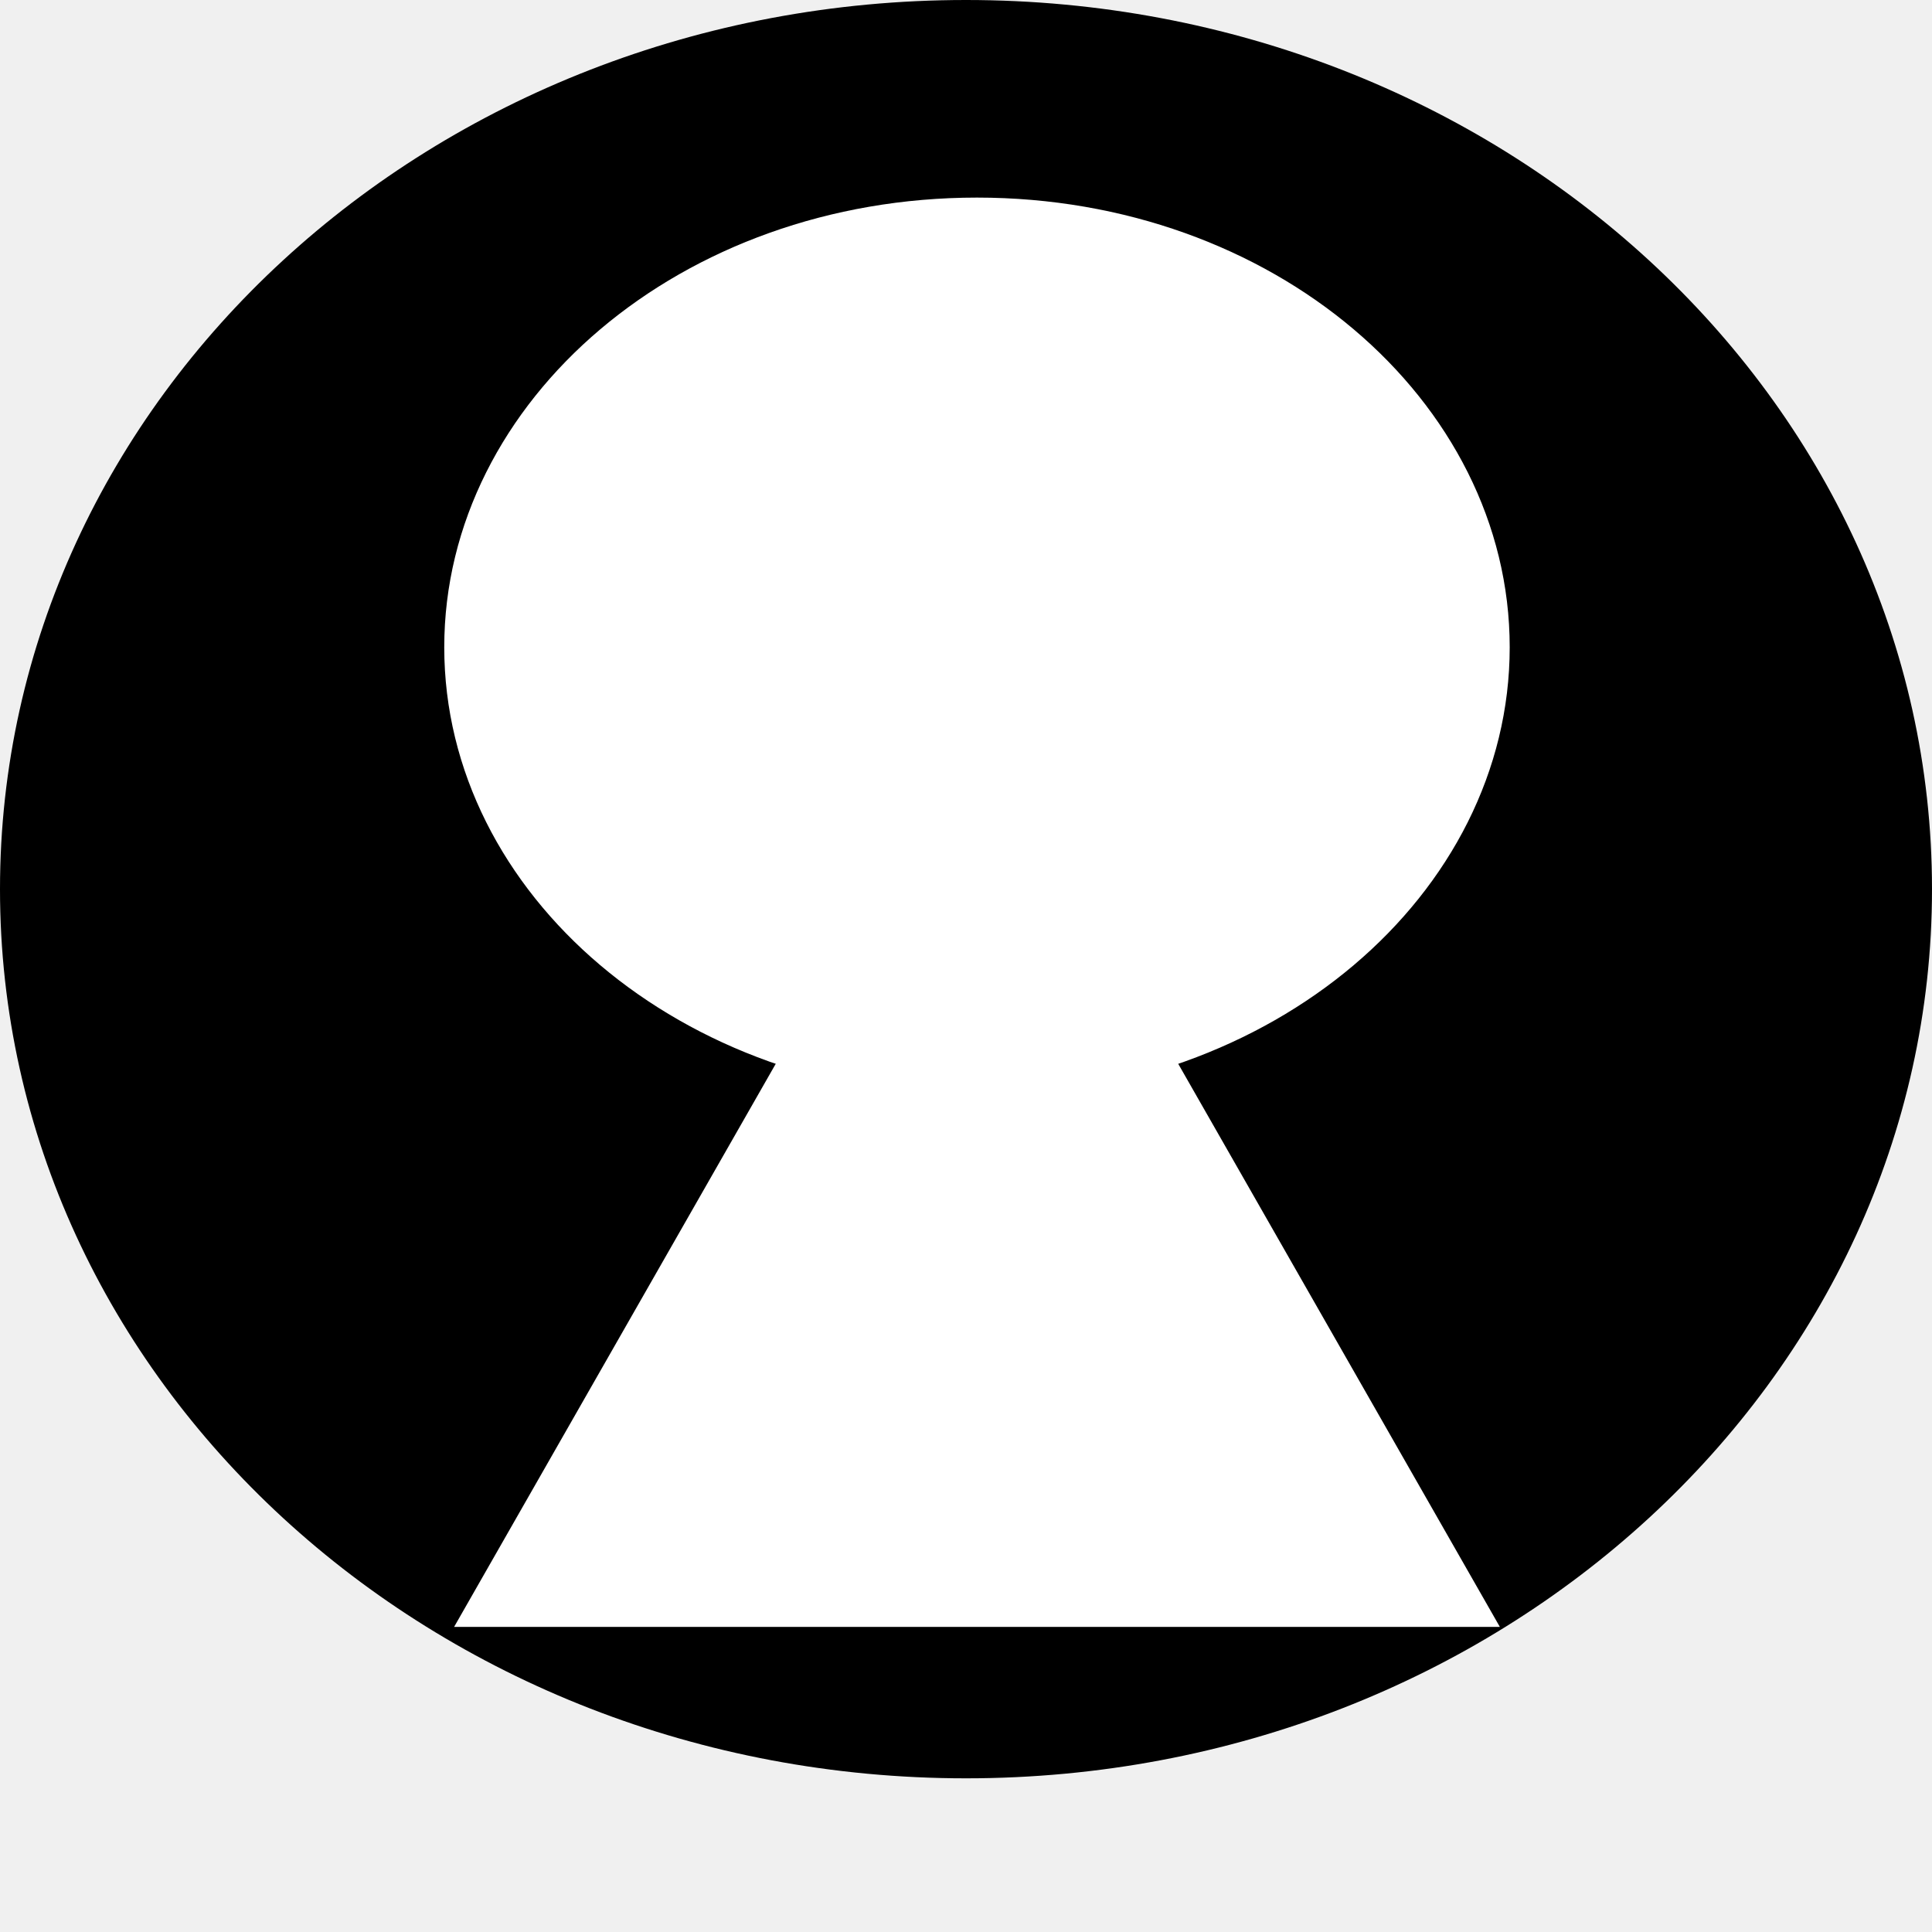
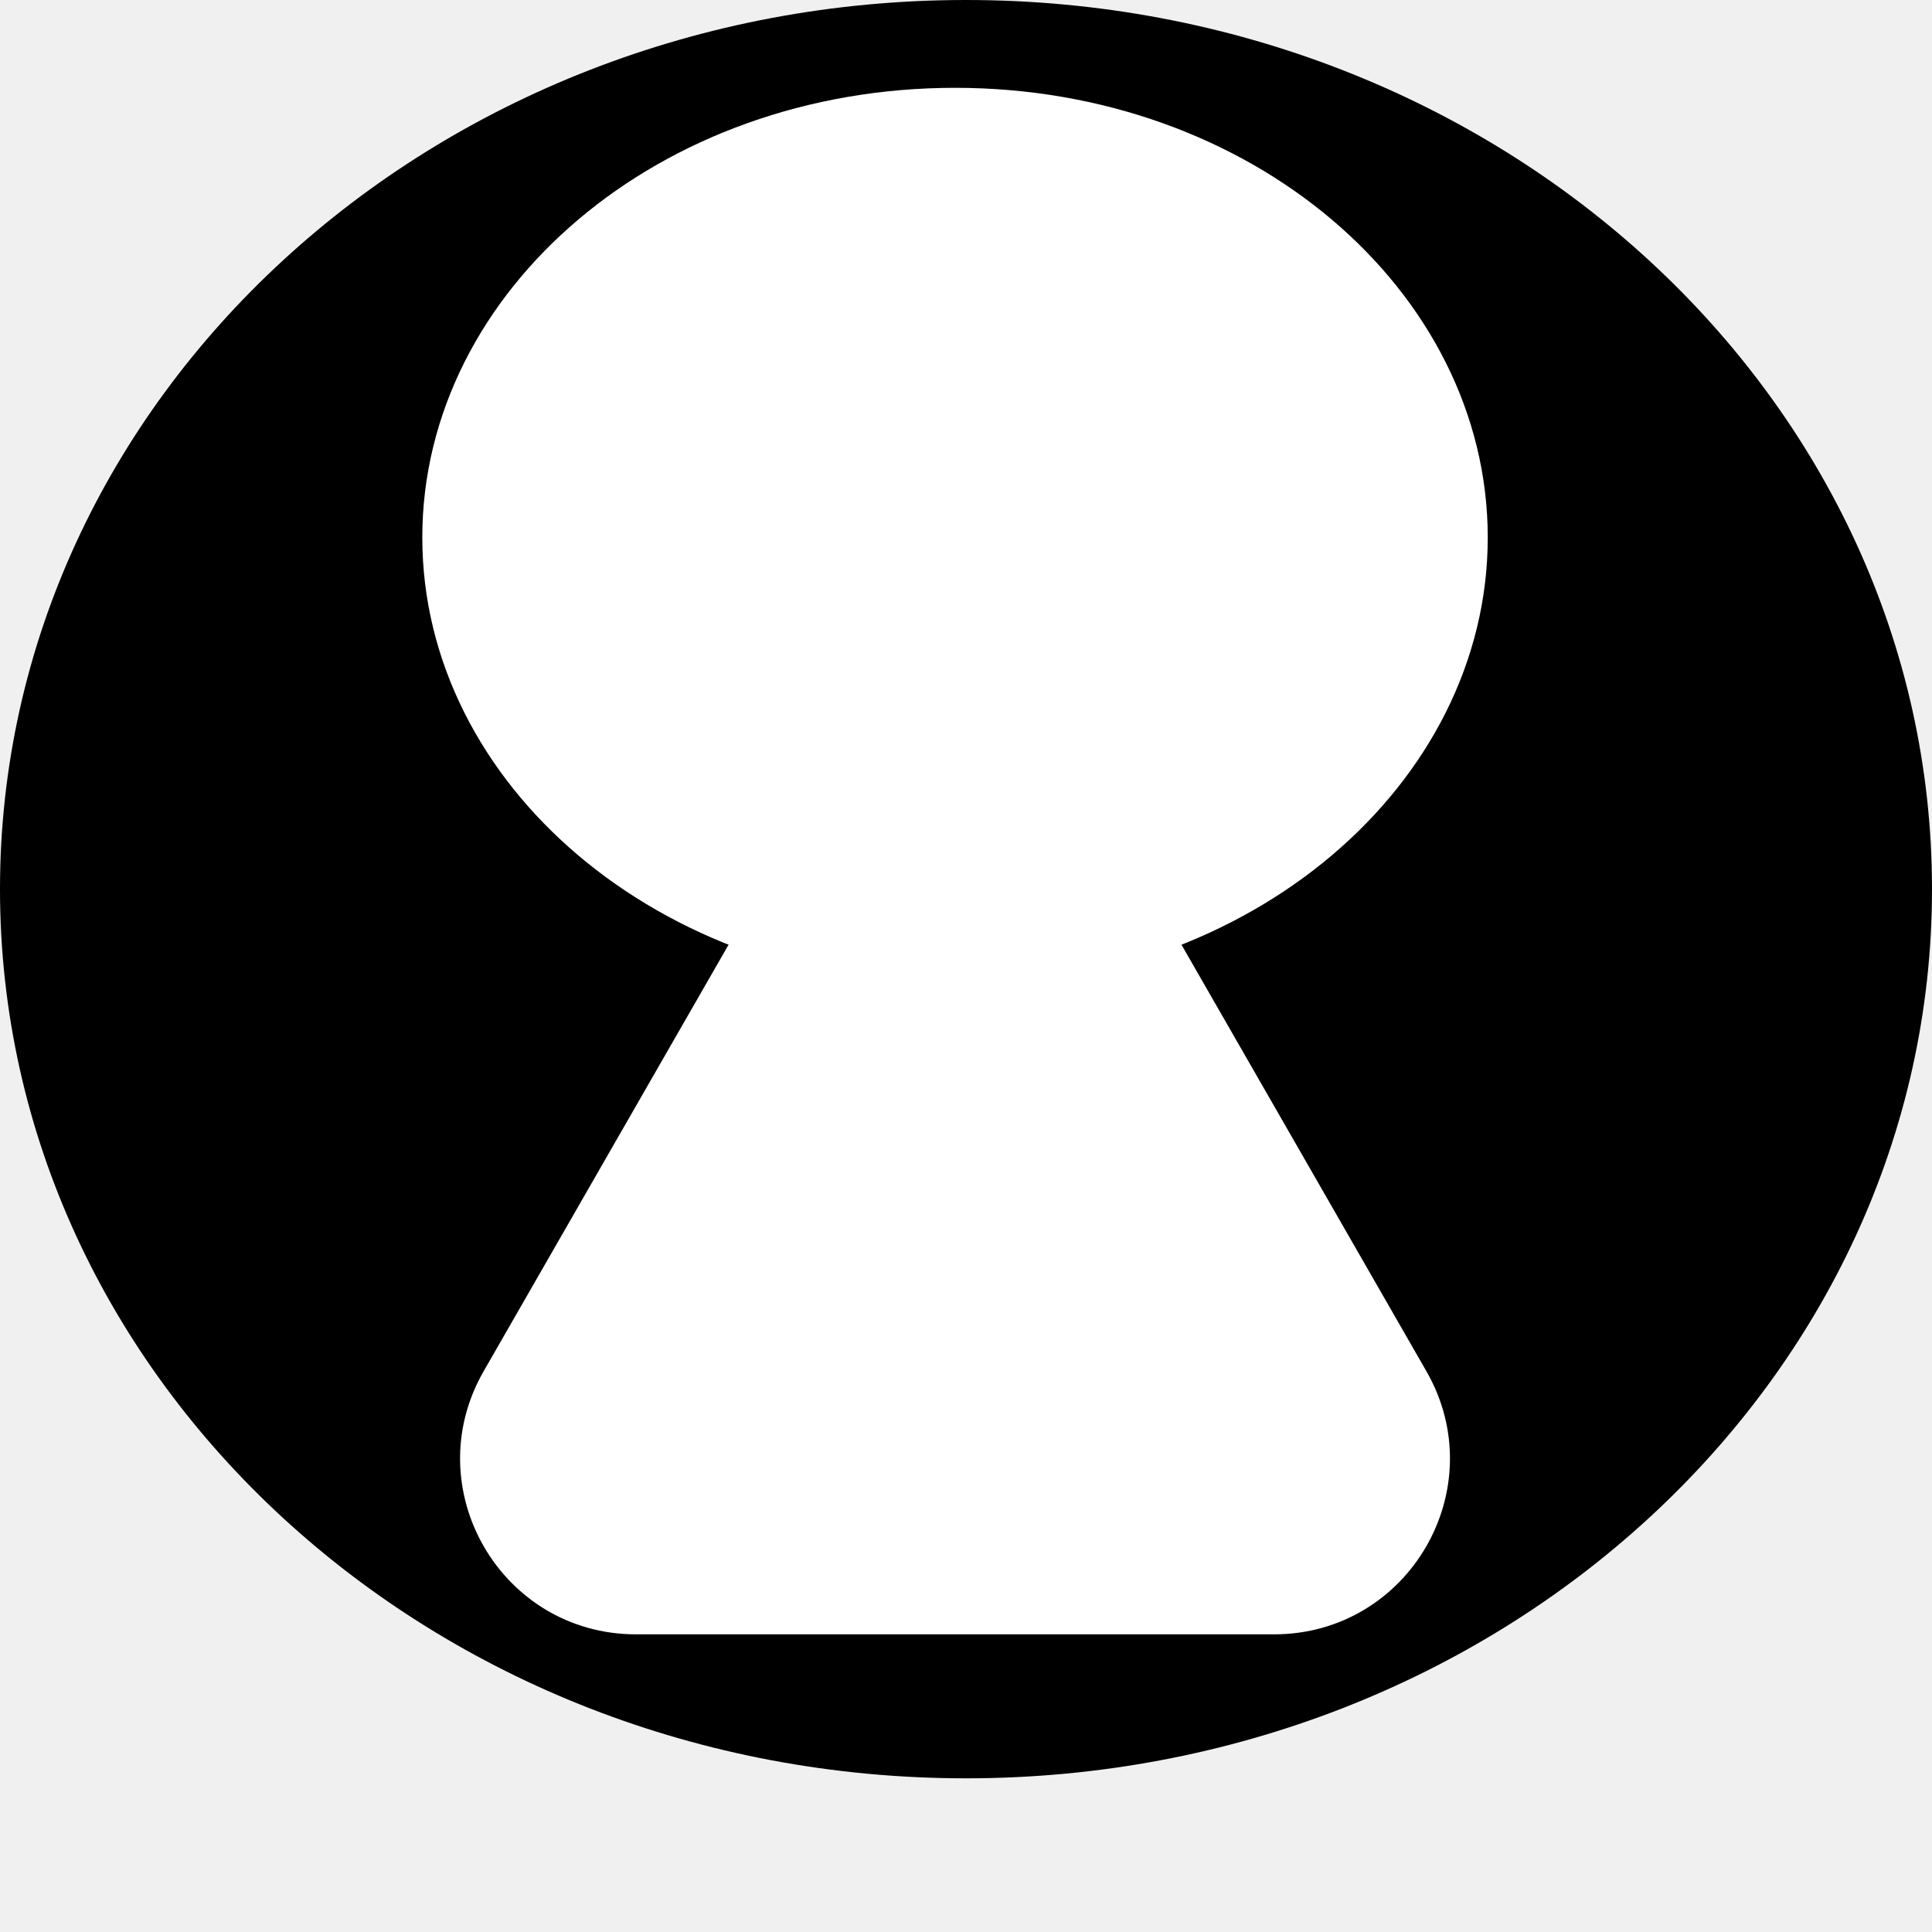
<svg xmlns="http://www.w3.org/2000/svg" width="88" height="88" viewBox="0 0 88 88" fill="none">
  <ellipse cx="44" cy="40.5" rx="44" ry="40.5" transform="matrix(1 0 0 -1 0 81)" fill="black" />
-   <path d="M21.546 73.602L44.5 33.416L67.454 73.602H21.546Z" fill="white" />
-   <path d="M21.546 73.602L44.5 33.416L67.454 73.602H21.546Z" fill="white" />
-   <path d="M21.546 73.602L44.5 33.416L67.454 73.602H21.546Z" stroke="white" />
-   <path d="M67.765 29.482C67.765 40.089 57.514 48.963 44.5 48.963C31.486 48.963 21.235 40.089 21.235 29.482C21.235 18.874 31.486 10 44.5 10C57.514 10 67.765 18.874 67.765 29.482Z" fill="white" stroke="white" stroke-width="2" />
+   <path d="M50.004 37.398L64.537 62.707C67.408 67.707 63.799 73.942 58.033 73.942H28.967C23.201 73.942 19.592 67.707 22.463 62.707L36.996 37.398C39.879 32.377 47.121 32.377 50.004 37.398Z" fill="white" />
+   <path d="M50.004 37.398L64.537 62.707C67.408 67.707 63.799 73.942 58.033 73.942H28.967C23.201 73.942 19.592 67.707 22.463 62.707L36.996 37.398C39.879 32.377 47.121 32.377 50.004 37.398Z" fill="white" />
+   <path d="M50.004 37.398L64.537 62.707C67.408 67.707 63.799 73.942 58.033 73.942H28.967C23.201 73.942 19.592 67.707 22.463 62.707L36.996 37.398C39.879 32.377 47.121 32.377 50.004 37.398Z" stroke="white" />
+   <path d="M66.765 24.482C66.765 35.089 56.514 43.963 43.5 43.963C30.486 43.963 20.235 35.089 20.235 24.482C20.235 13.874 30.486 5 43.5 5C56.514 5 66.765 13.874 66.765 24.482Z" fill="white" stroke="white" stroke-width="2" />
</svg>
